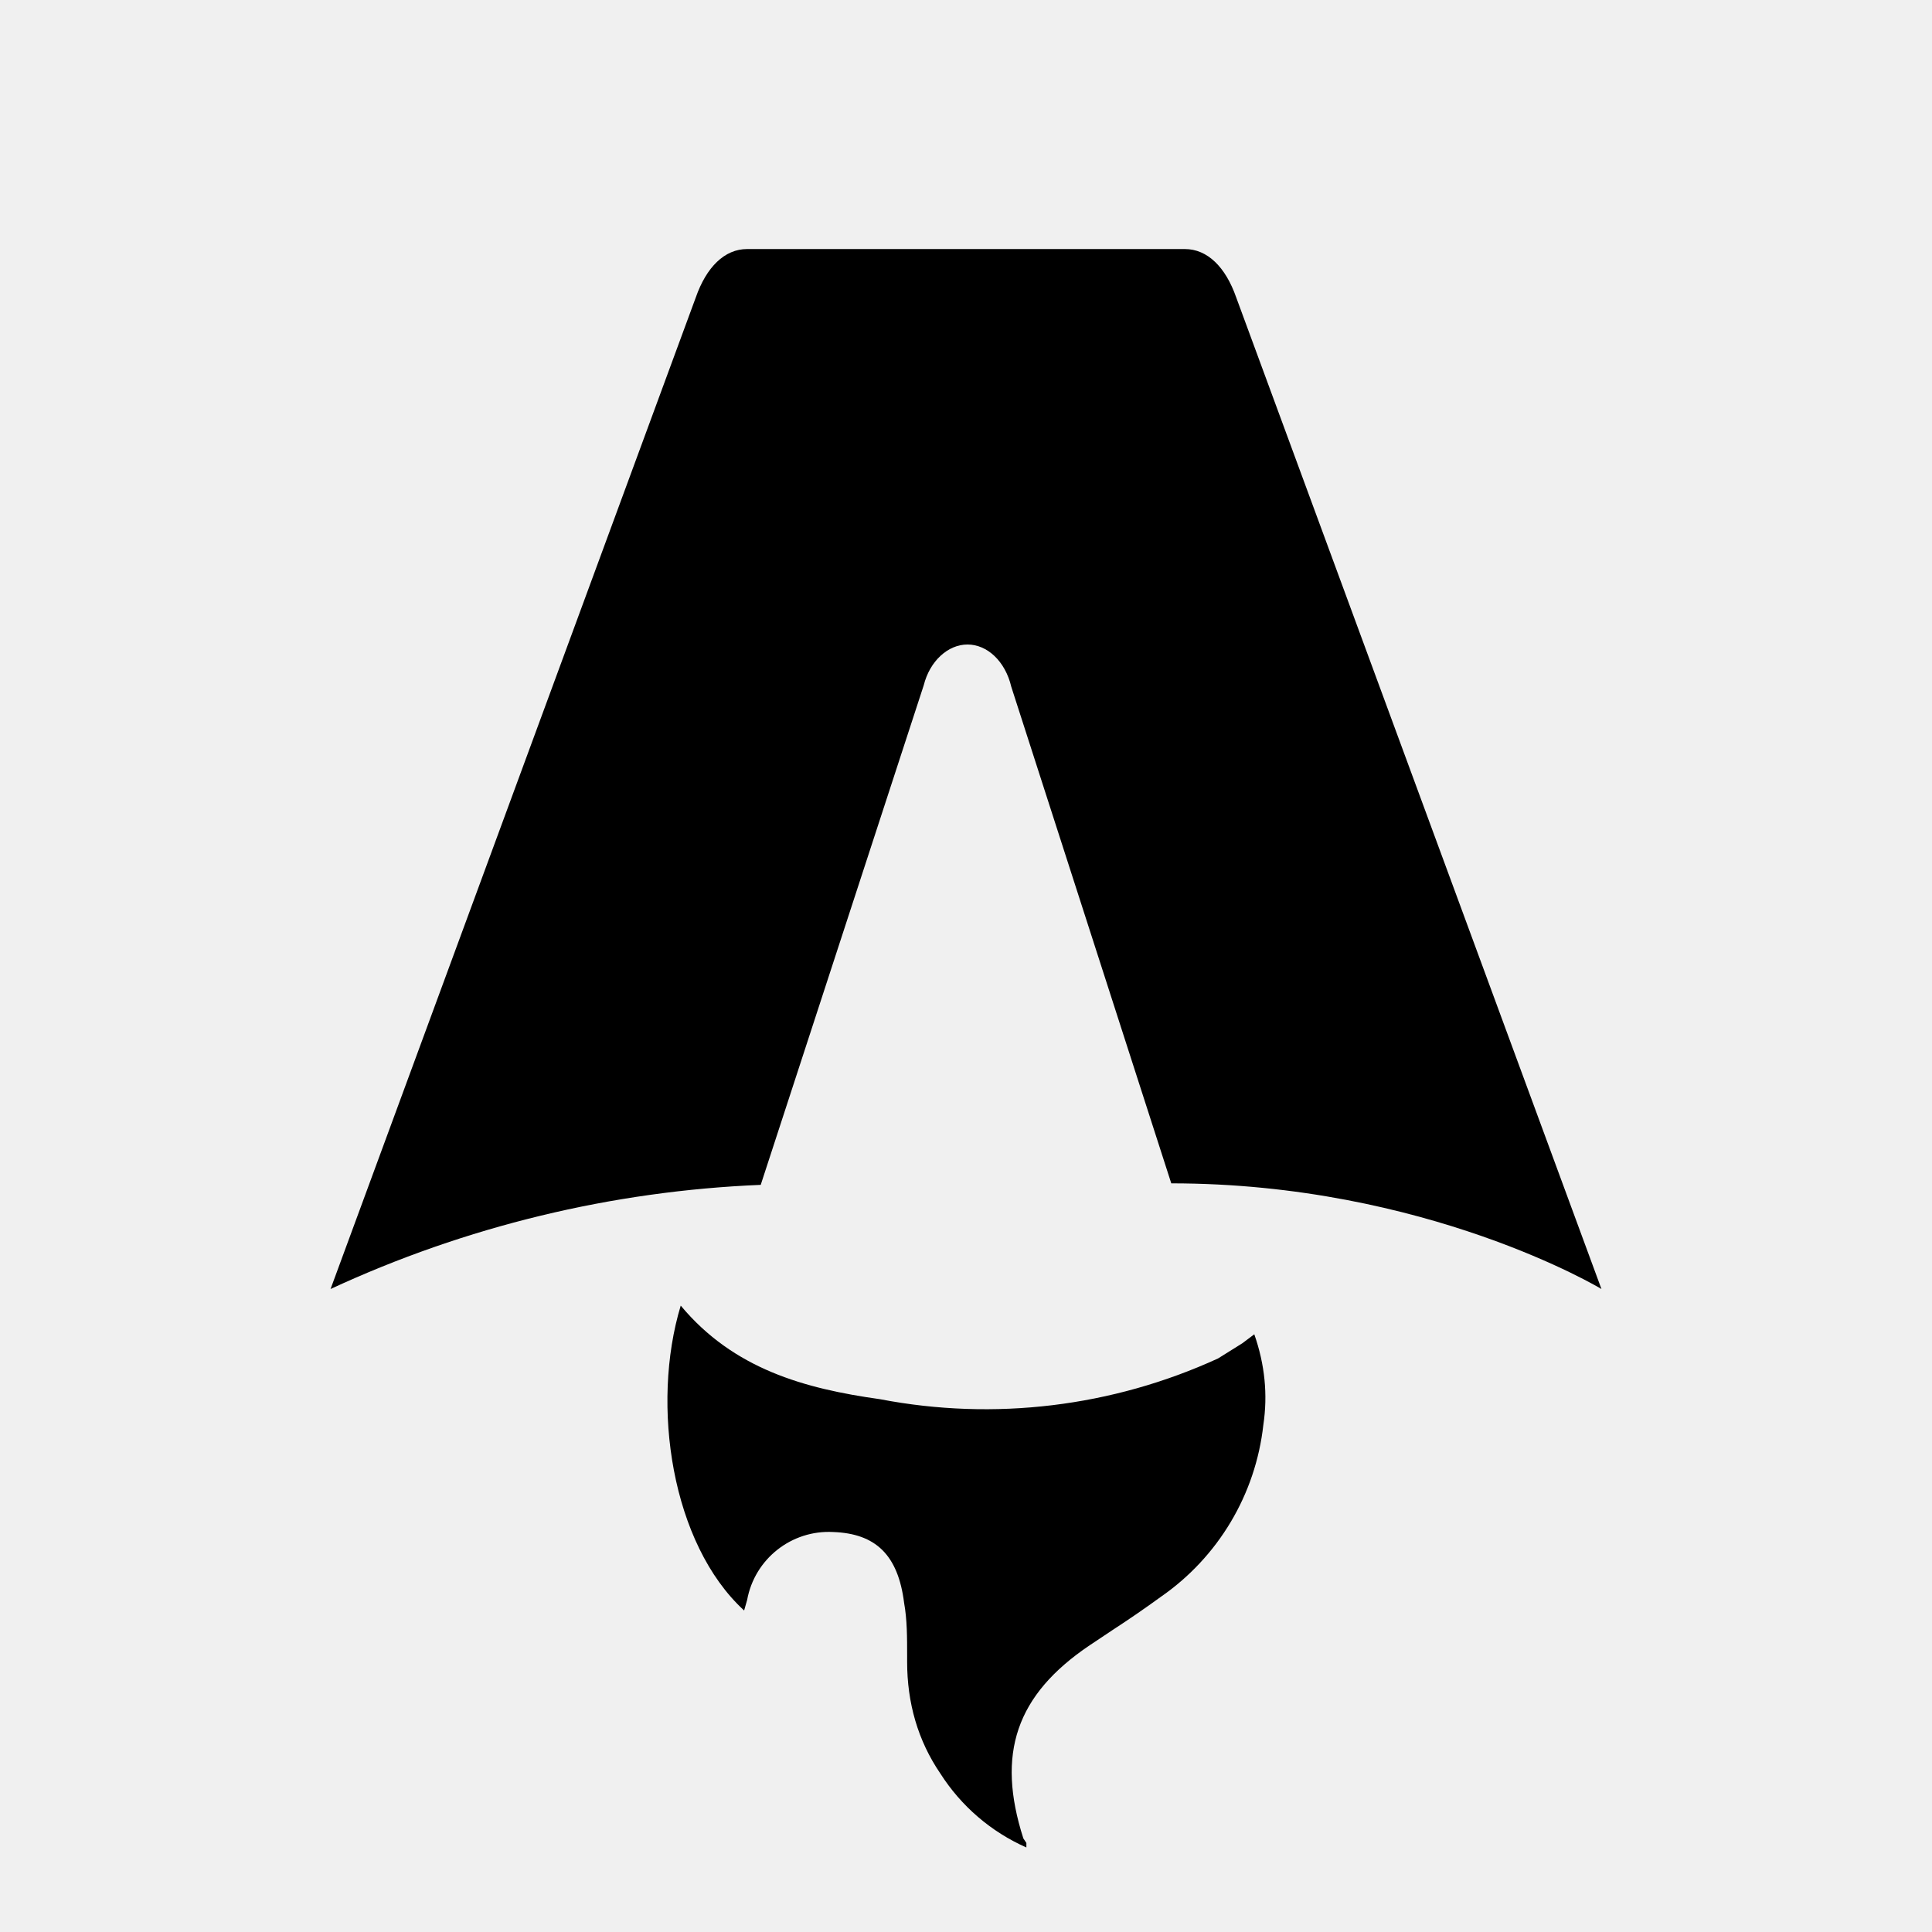
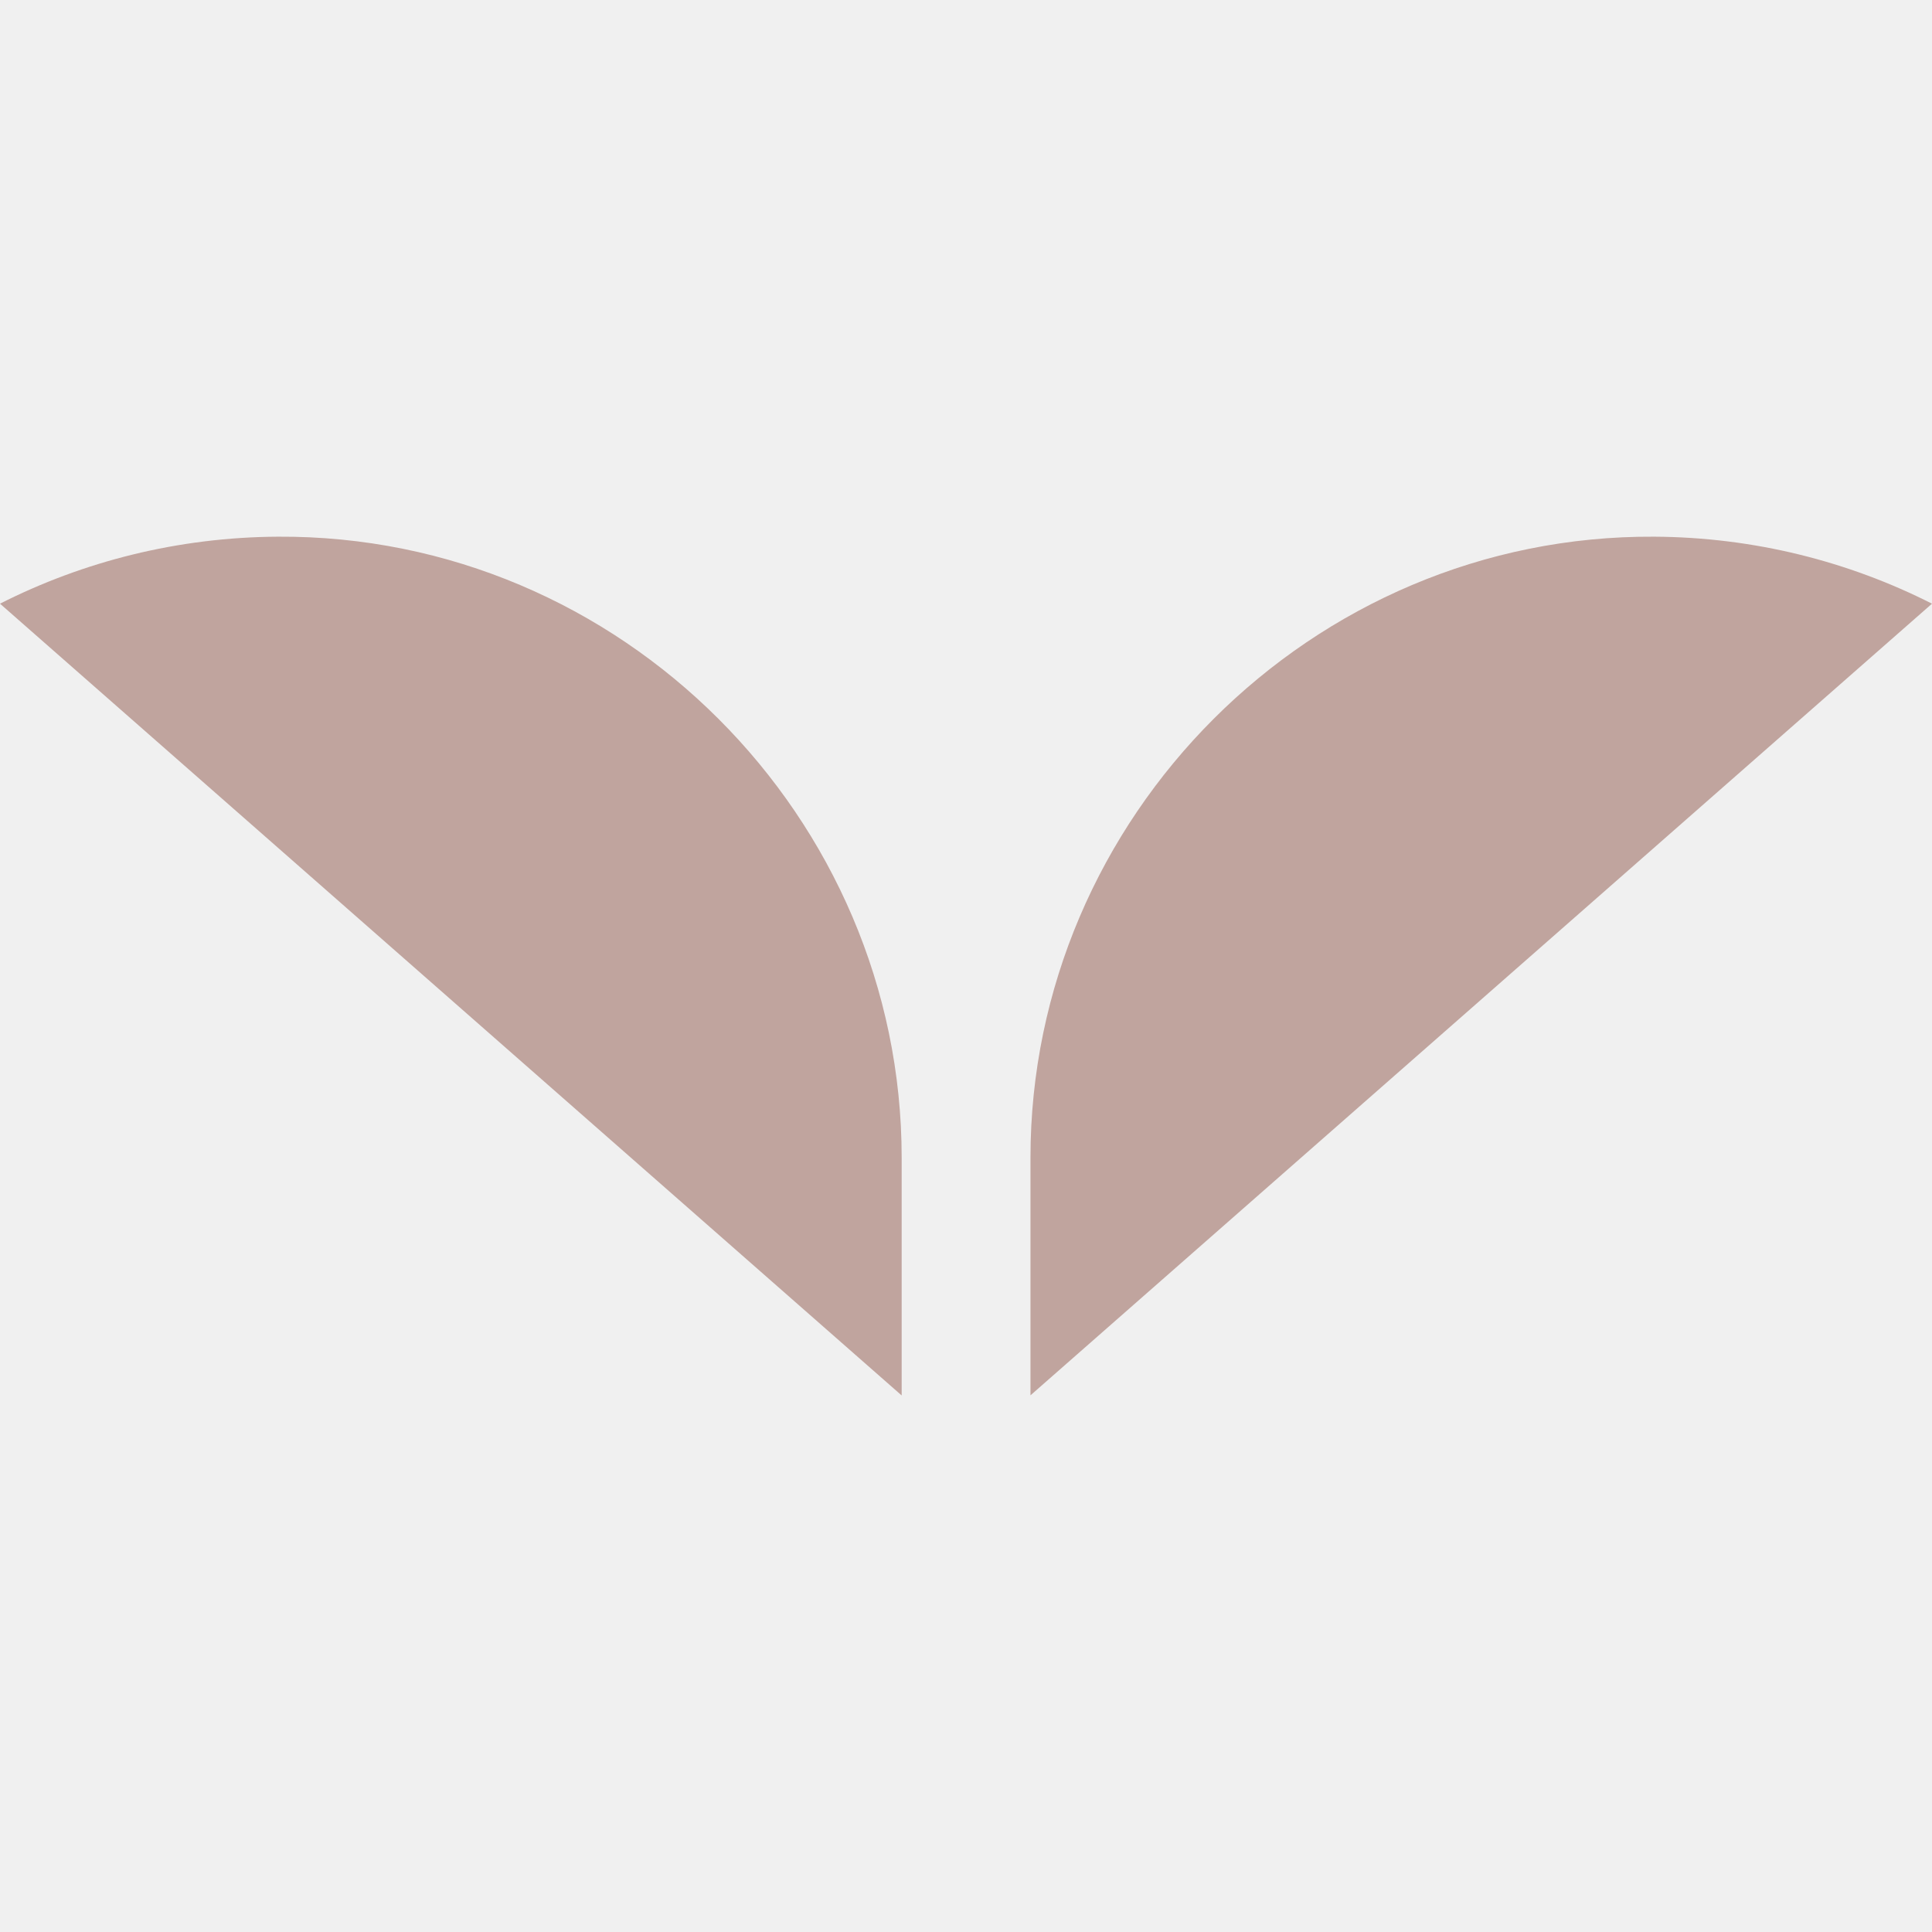
- <svg xmlns="http://www.w3.org/2000/svg" fill="none" viewBox="0 0 128 128">
-   <path d="M50.4 78.5a75.1 75.1 0 0 0-28.5 6.9l24.2-65.7c.7-2 1.9-3.2 3.4-3.2h29c1.5 0 2.7 1.2 3.4 3.2l24.2 65.7s-11.6-7-28.5-7L67 45.5c-.4-1.7-1.6-2.8-2.9-2.8-1.3 0-2.5 1.1-2.9 2.7L50.4 78.5Zm-1.1 28.2Zm-4.2-20.2c-2 6.6-.6 15.8 4.2 20.2a17.5 17.5 0 0 1 .2-.7 5.5 5.5 0 0 1 5.7-4.5c2.8.1 4.3 1.5 4.7 4.7.2 1.1.2 2.3.2 3.5v.4c0 2.7.7 5.2 2.2 7.4a13 13 0 0 0 5.7 4.9v-.3l-.2-.3c-1.8-5.6-.5-9.5 4.4-12.8l1.5-1a73 73 0 0 0 3.2-2.2 16 16 0 0 0 6.8-11.4c.3-2 .1-4-.6-6l-.8.6-1.6 1a37 37 0 0 1-22.4 2.7c-5-.7-9.7-2-13.2-6.2Z" />
-   <style>
-         path { fill: #000; }
-         @media (prefers-color-scheme: dark) {
-             path { fill: #FFF; }
-         }
-     </style>
+ <svg xmlns="http://www.w3.org/2000/svg" width="108" height="108" viewBox="0 0 108 108" fill="none">
+   <path d="M57.604 78L108 33.746C103.336 31.384 98.061 30.033 92.476 30.001C73.299 29.887 57.604 45.688 57.604 64.716V78Z" fill="#C0A49E" />
+   <path d="M50.396 78L0 33.746C4.664 31.384 9.939 30.033 15.532 30.001C34.709 29.887 50.404 45.688 50.404 64.716V78H50.396Z" fill="#C0A49E" />
</svg>
